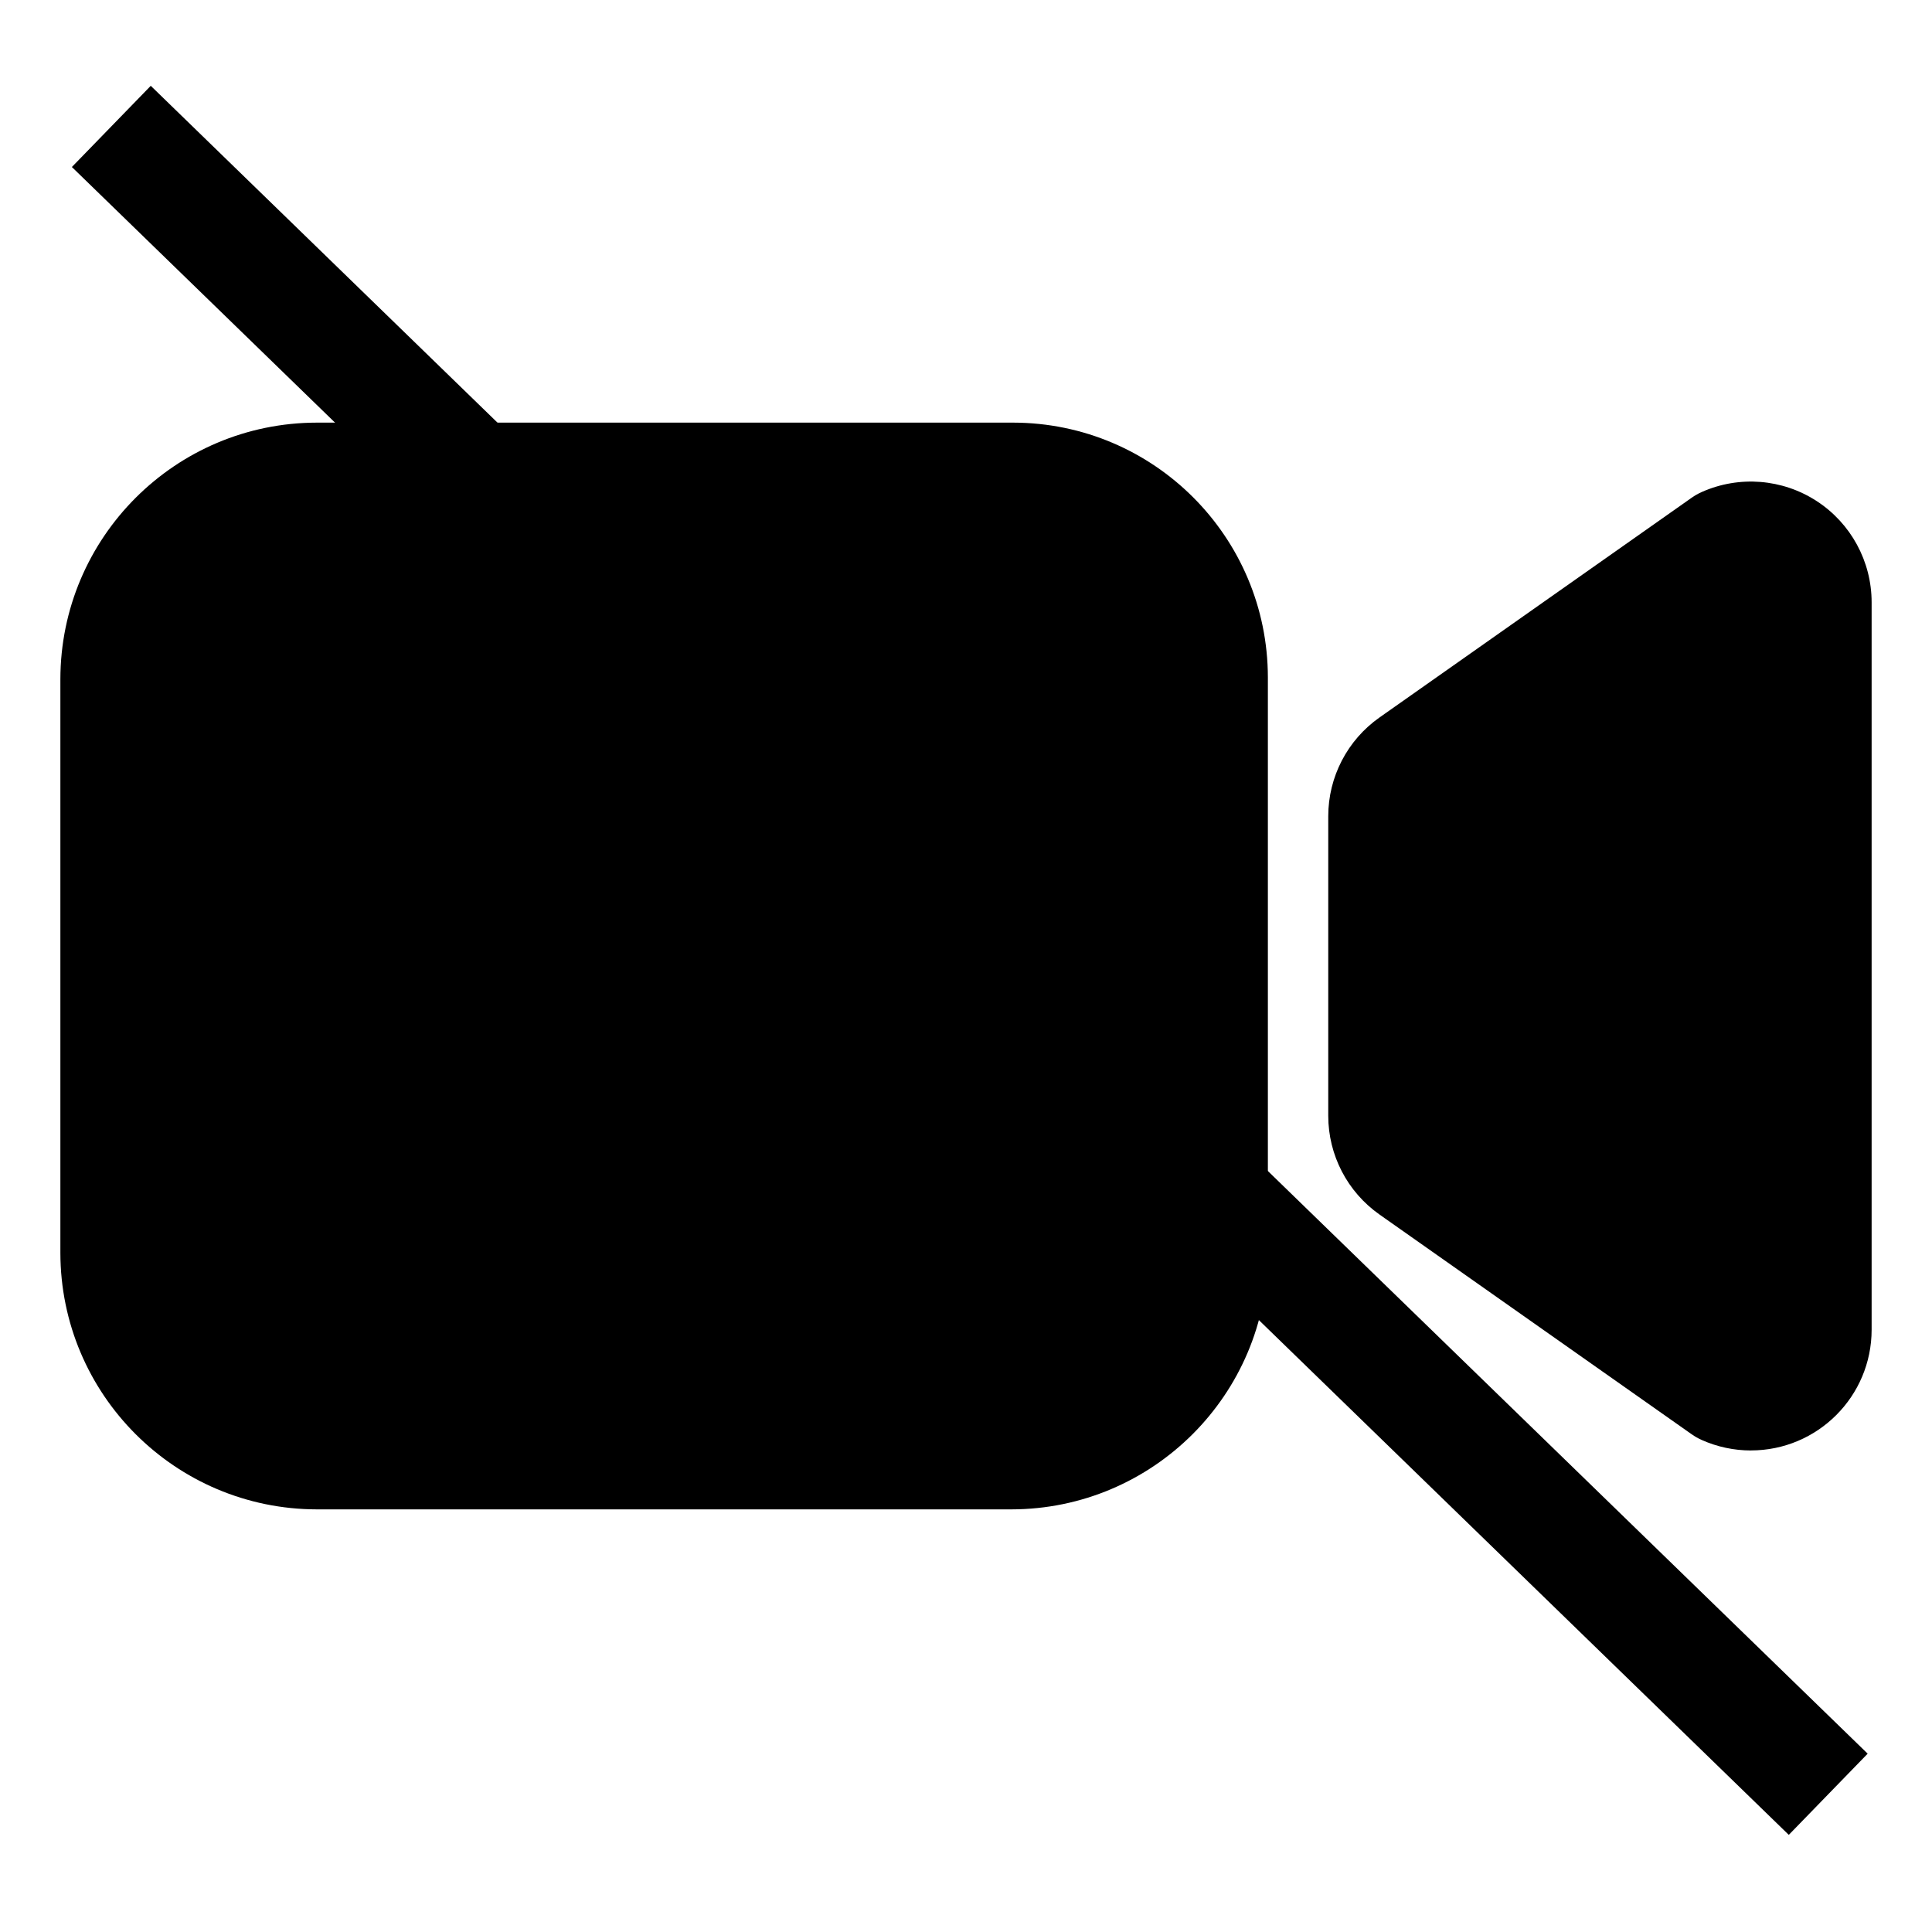
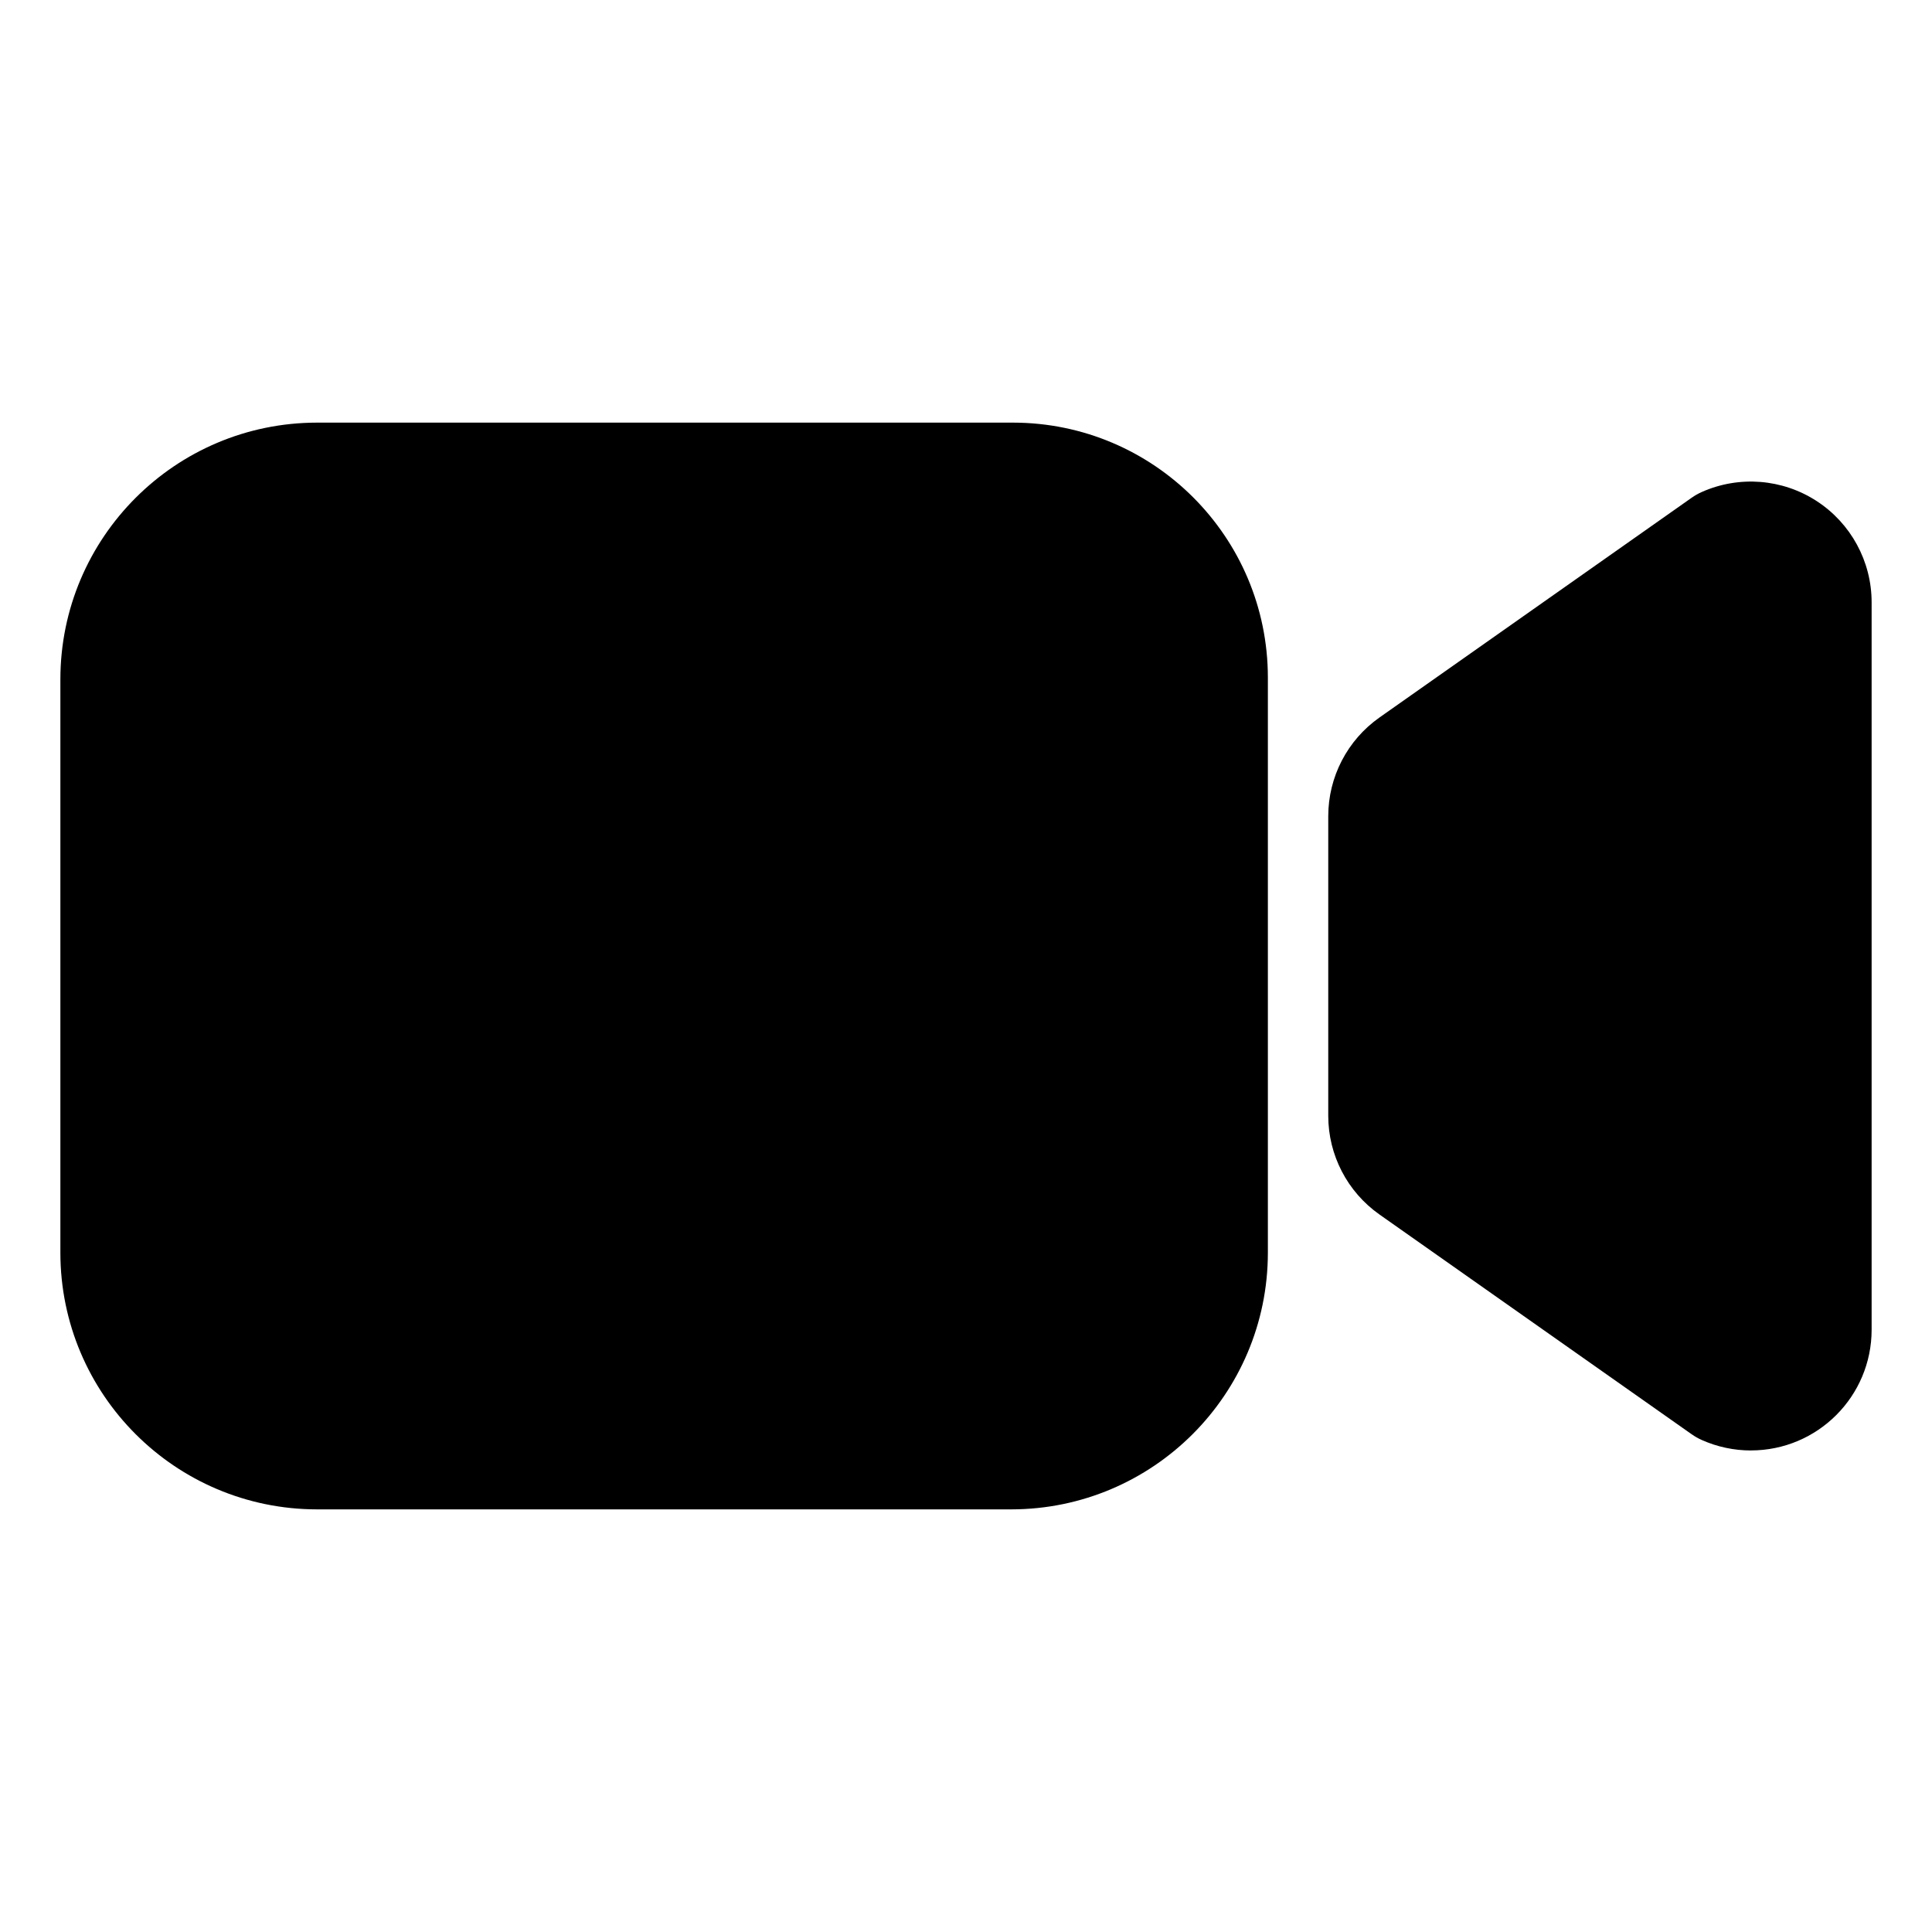
- <svg xmlns="http://www.w3.org/2000/svg" width="512" height="512" viewBox="0 0 512 512">
+ <svg xmlns="http://www.w3.org/2000/svg" class="ionicon s-ion-icon" viewBox="0 0 512 512">
  <path d="M464,384.39a32,32,0,0,1-13-2.77,15.77,15.77,0,0,1-2.71-1.54l-82.71-58.22h0A32,32,0,0,1,352,295.7V216.3a32,32,0,0,1,13.58-26.16l82.71-58.22a15.77,15.77,0,0,1,2.71-1.54,32,32,0,0,1,45,29.24V352.38a32,32,0,0,1-32,32Z" />
  <path d="M268,400H84a68.07,68.07,0,0,1-68-68V180a68.07,68.07,0,0,1,68-68H268.48A67.6,67.6,0,0,1,336,179.52V332A68.07,68.07,0,0,1,268,400Z" />
-   <line stroke-linecap="undefined" stroke-linejoin="undefined" id="svg_4" y2="475.5" x2="484.5" y1="33.5" x1="29.5" fill-opacity="null" stroke-opacity="null" stroke-width="30" stroke="#000" fill="none" />
+   <line id="svg_4" y2="475.5" x2="484.5" y1="33.5" x1="29.5" fill-opacity="null" stroke-opacity="null" stroke-width="40" fill="none" />
</svg>
